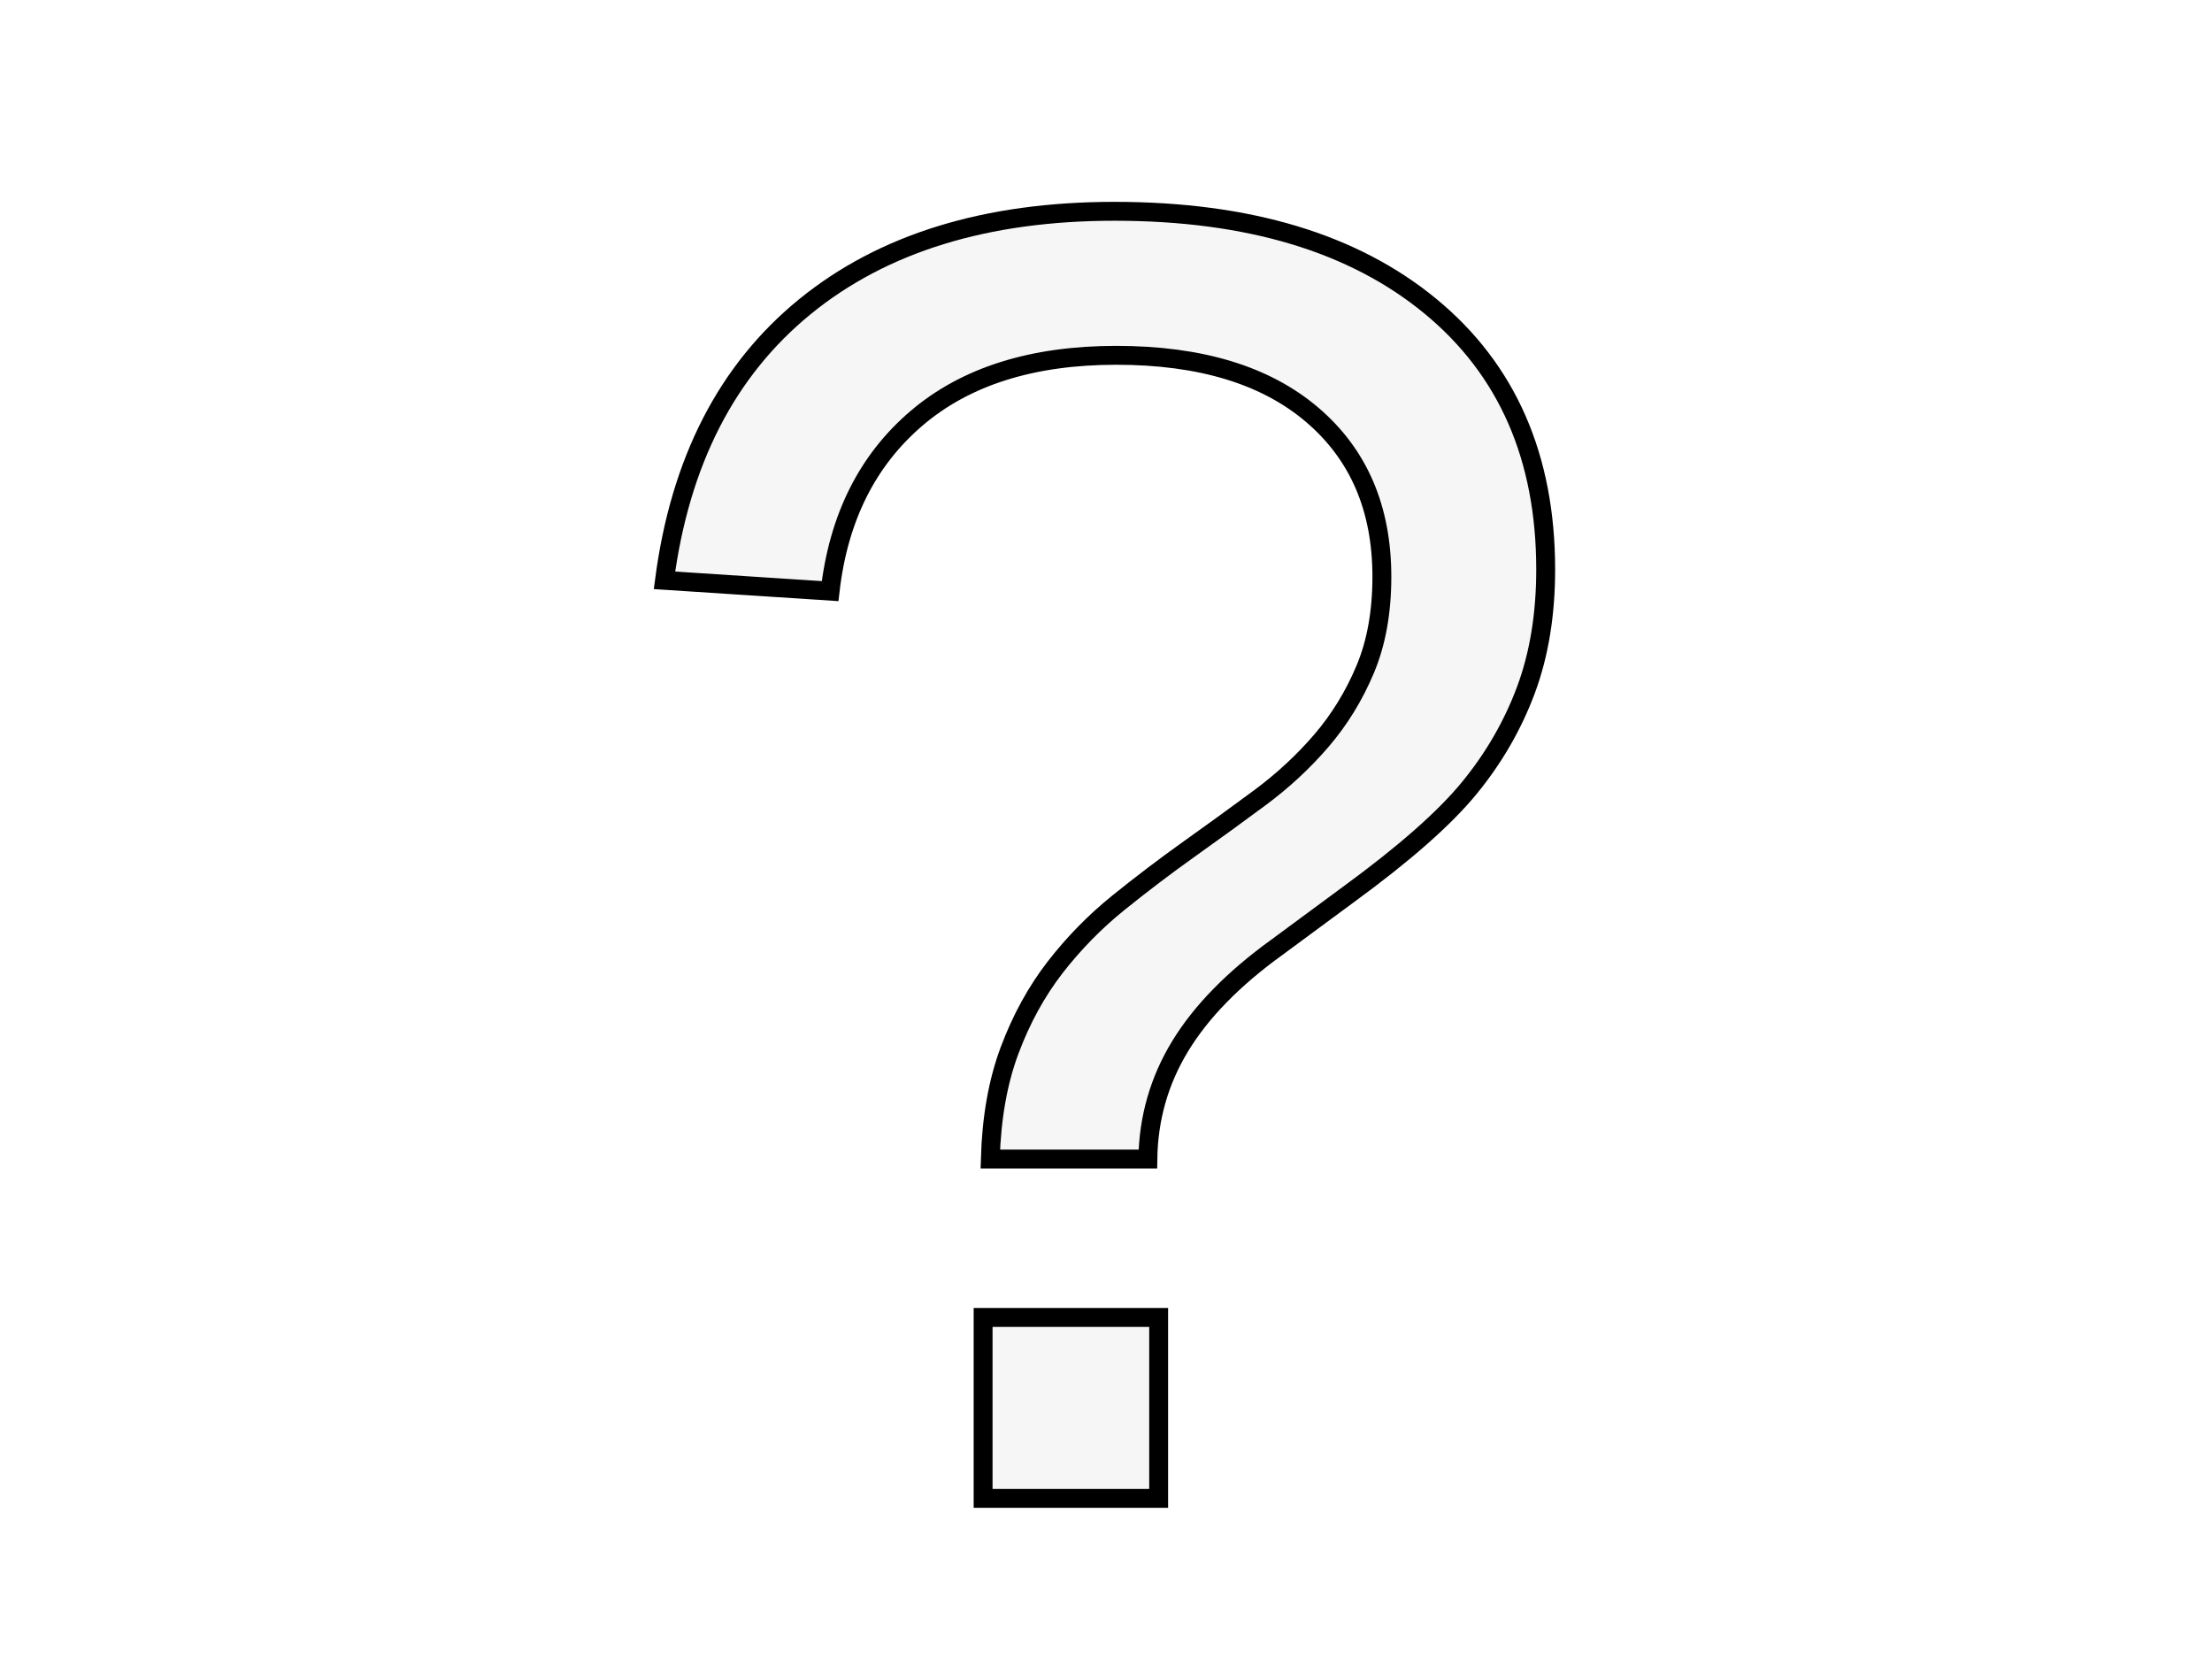
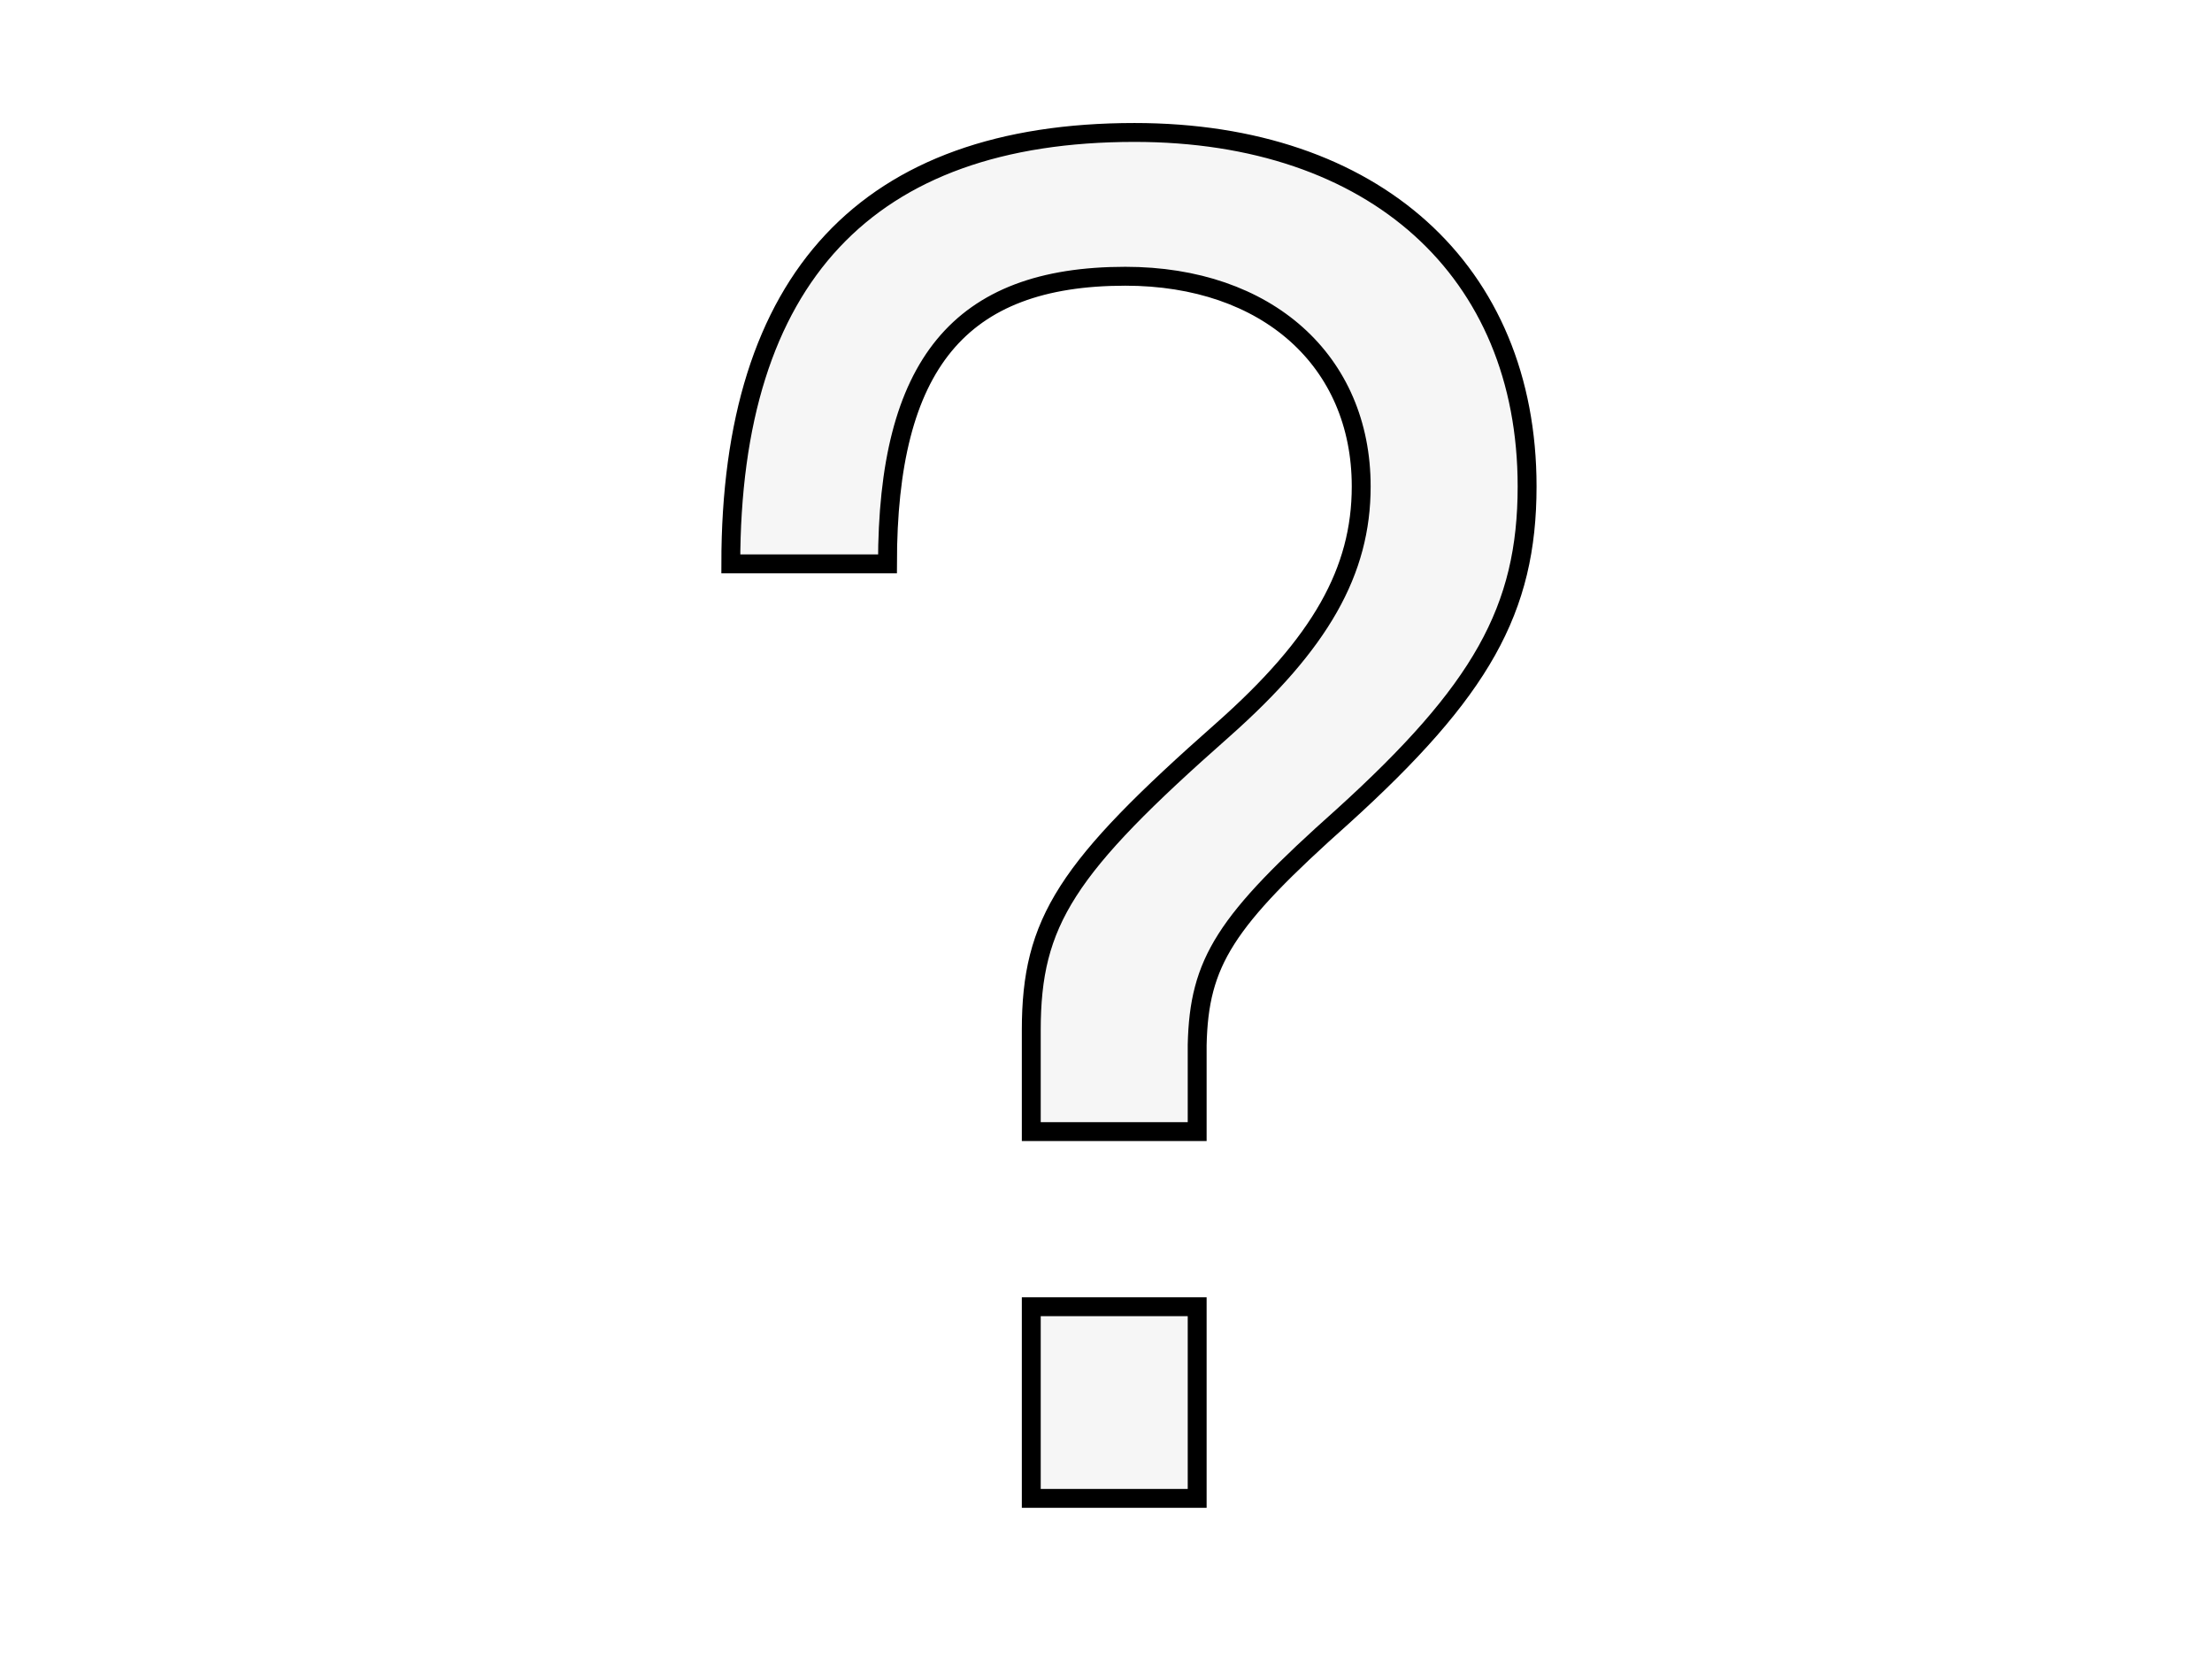
<svg xmlns="http://www.w3.org/2000/svg" width="480" height="360" id="svg1665" version="1.0" x="0" y="0">
  <defs id="defs1667" />
  <g id="layer1">
-     <text xml:space="preserve" style="font-size:400px;font-style:normal;font-variant:normal;font-weight:normal;font-stretch:normal;text-align:start;line-height:125%;writing-mode:lr-tb;text-anchor:start;fill:#000000;fill-opacity:0.037;stroke:#000000;stroke-width:4.1;stroke-linecap:butt;stroke-linejoin:miter;stroke-opacity:1;font-family:Arial;stroke-miterlimit:4;stroke-dasharray:none" x="127.787" y="325.149" id="text1305">
+     <text xml:space="preserve" style="font-size:400px;font-style:normal;font-variant:normal;font-weight:normal;font-stretch:normal;text-align:start;line-height:125%;writing-mode:lr-tb;text-anchor:start;fill:#000000;fill-opacity:0.037;stroke:#000000;stroke-width:4.1;stroke-linecap:butt;stroke-linejoin:miter;stroke-opacity:1;font-family:-apple-system, BlinkMacSystemFont, 'segoe ui', 'helvetica neue', helvetica, ubuntu, roboto, noto, arial, sans-serif;stroke-miterlimit:4;stroke-dasharray:none" x="127.787" y="325.149" id="text1305">
      <tspan id="tspan1307" x="127.787" y="325.149">?</tspan>
    </text>
  </g>
</svg>
